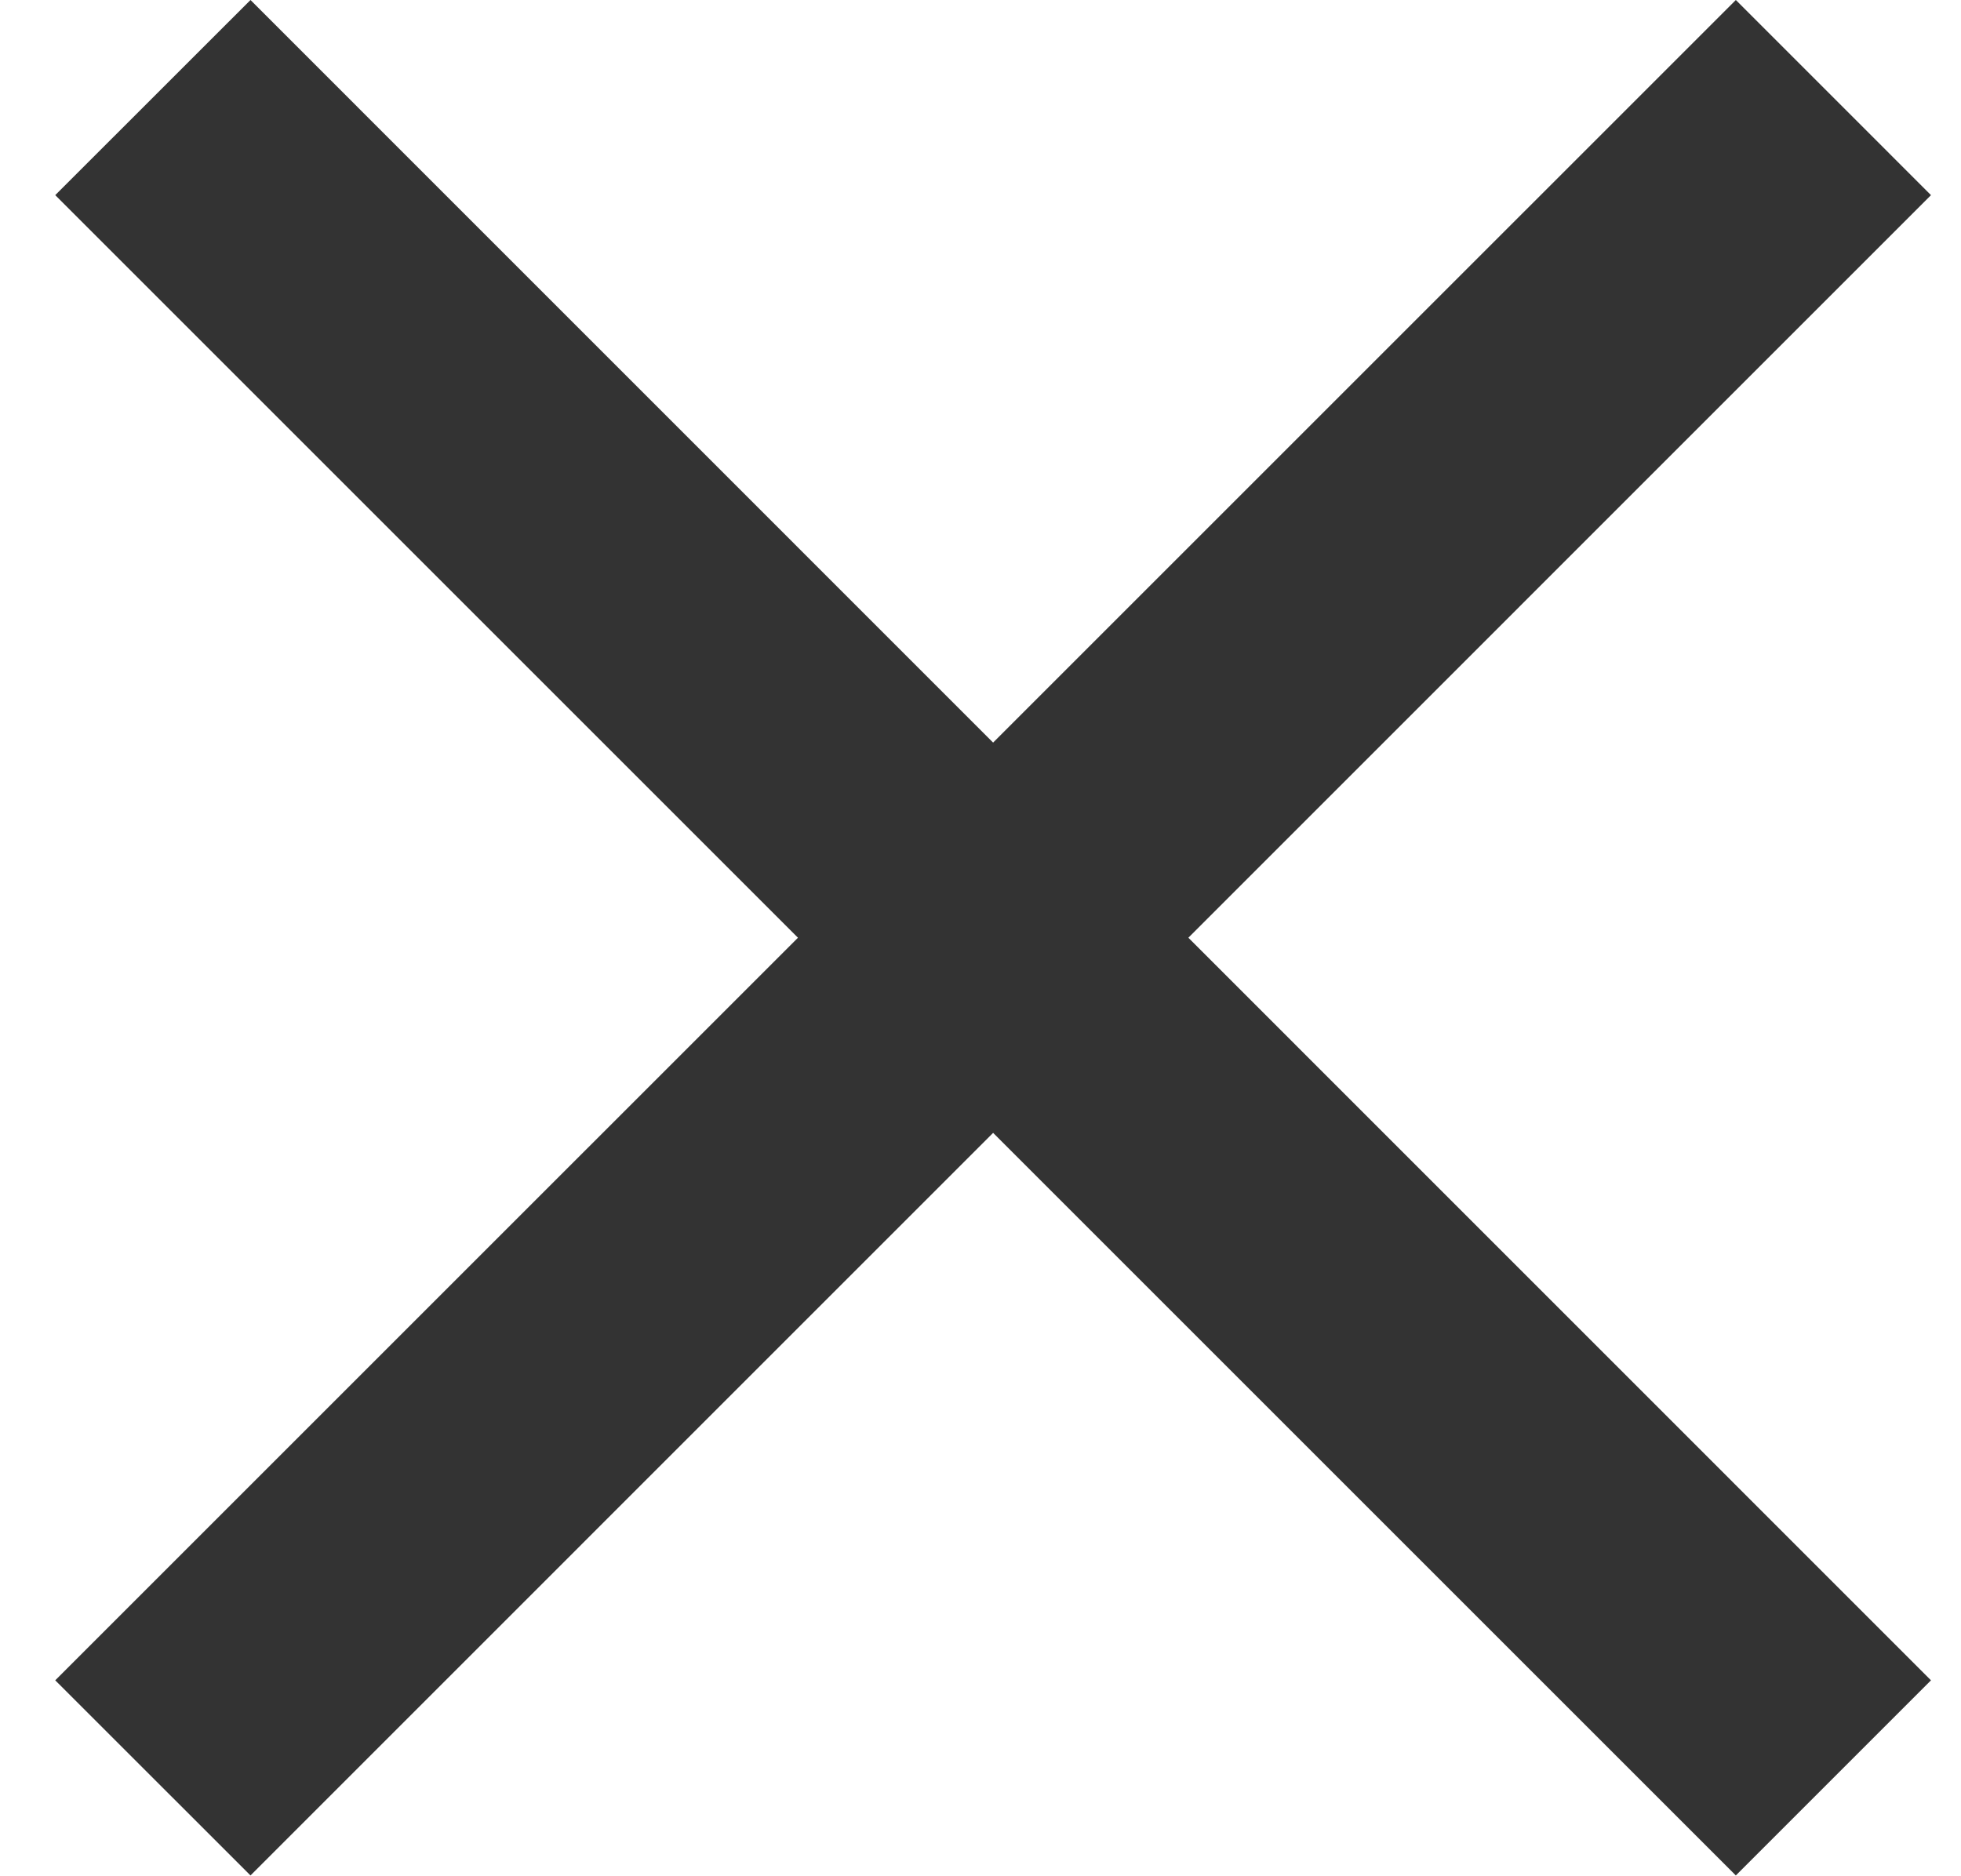
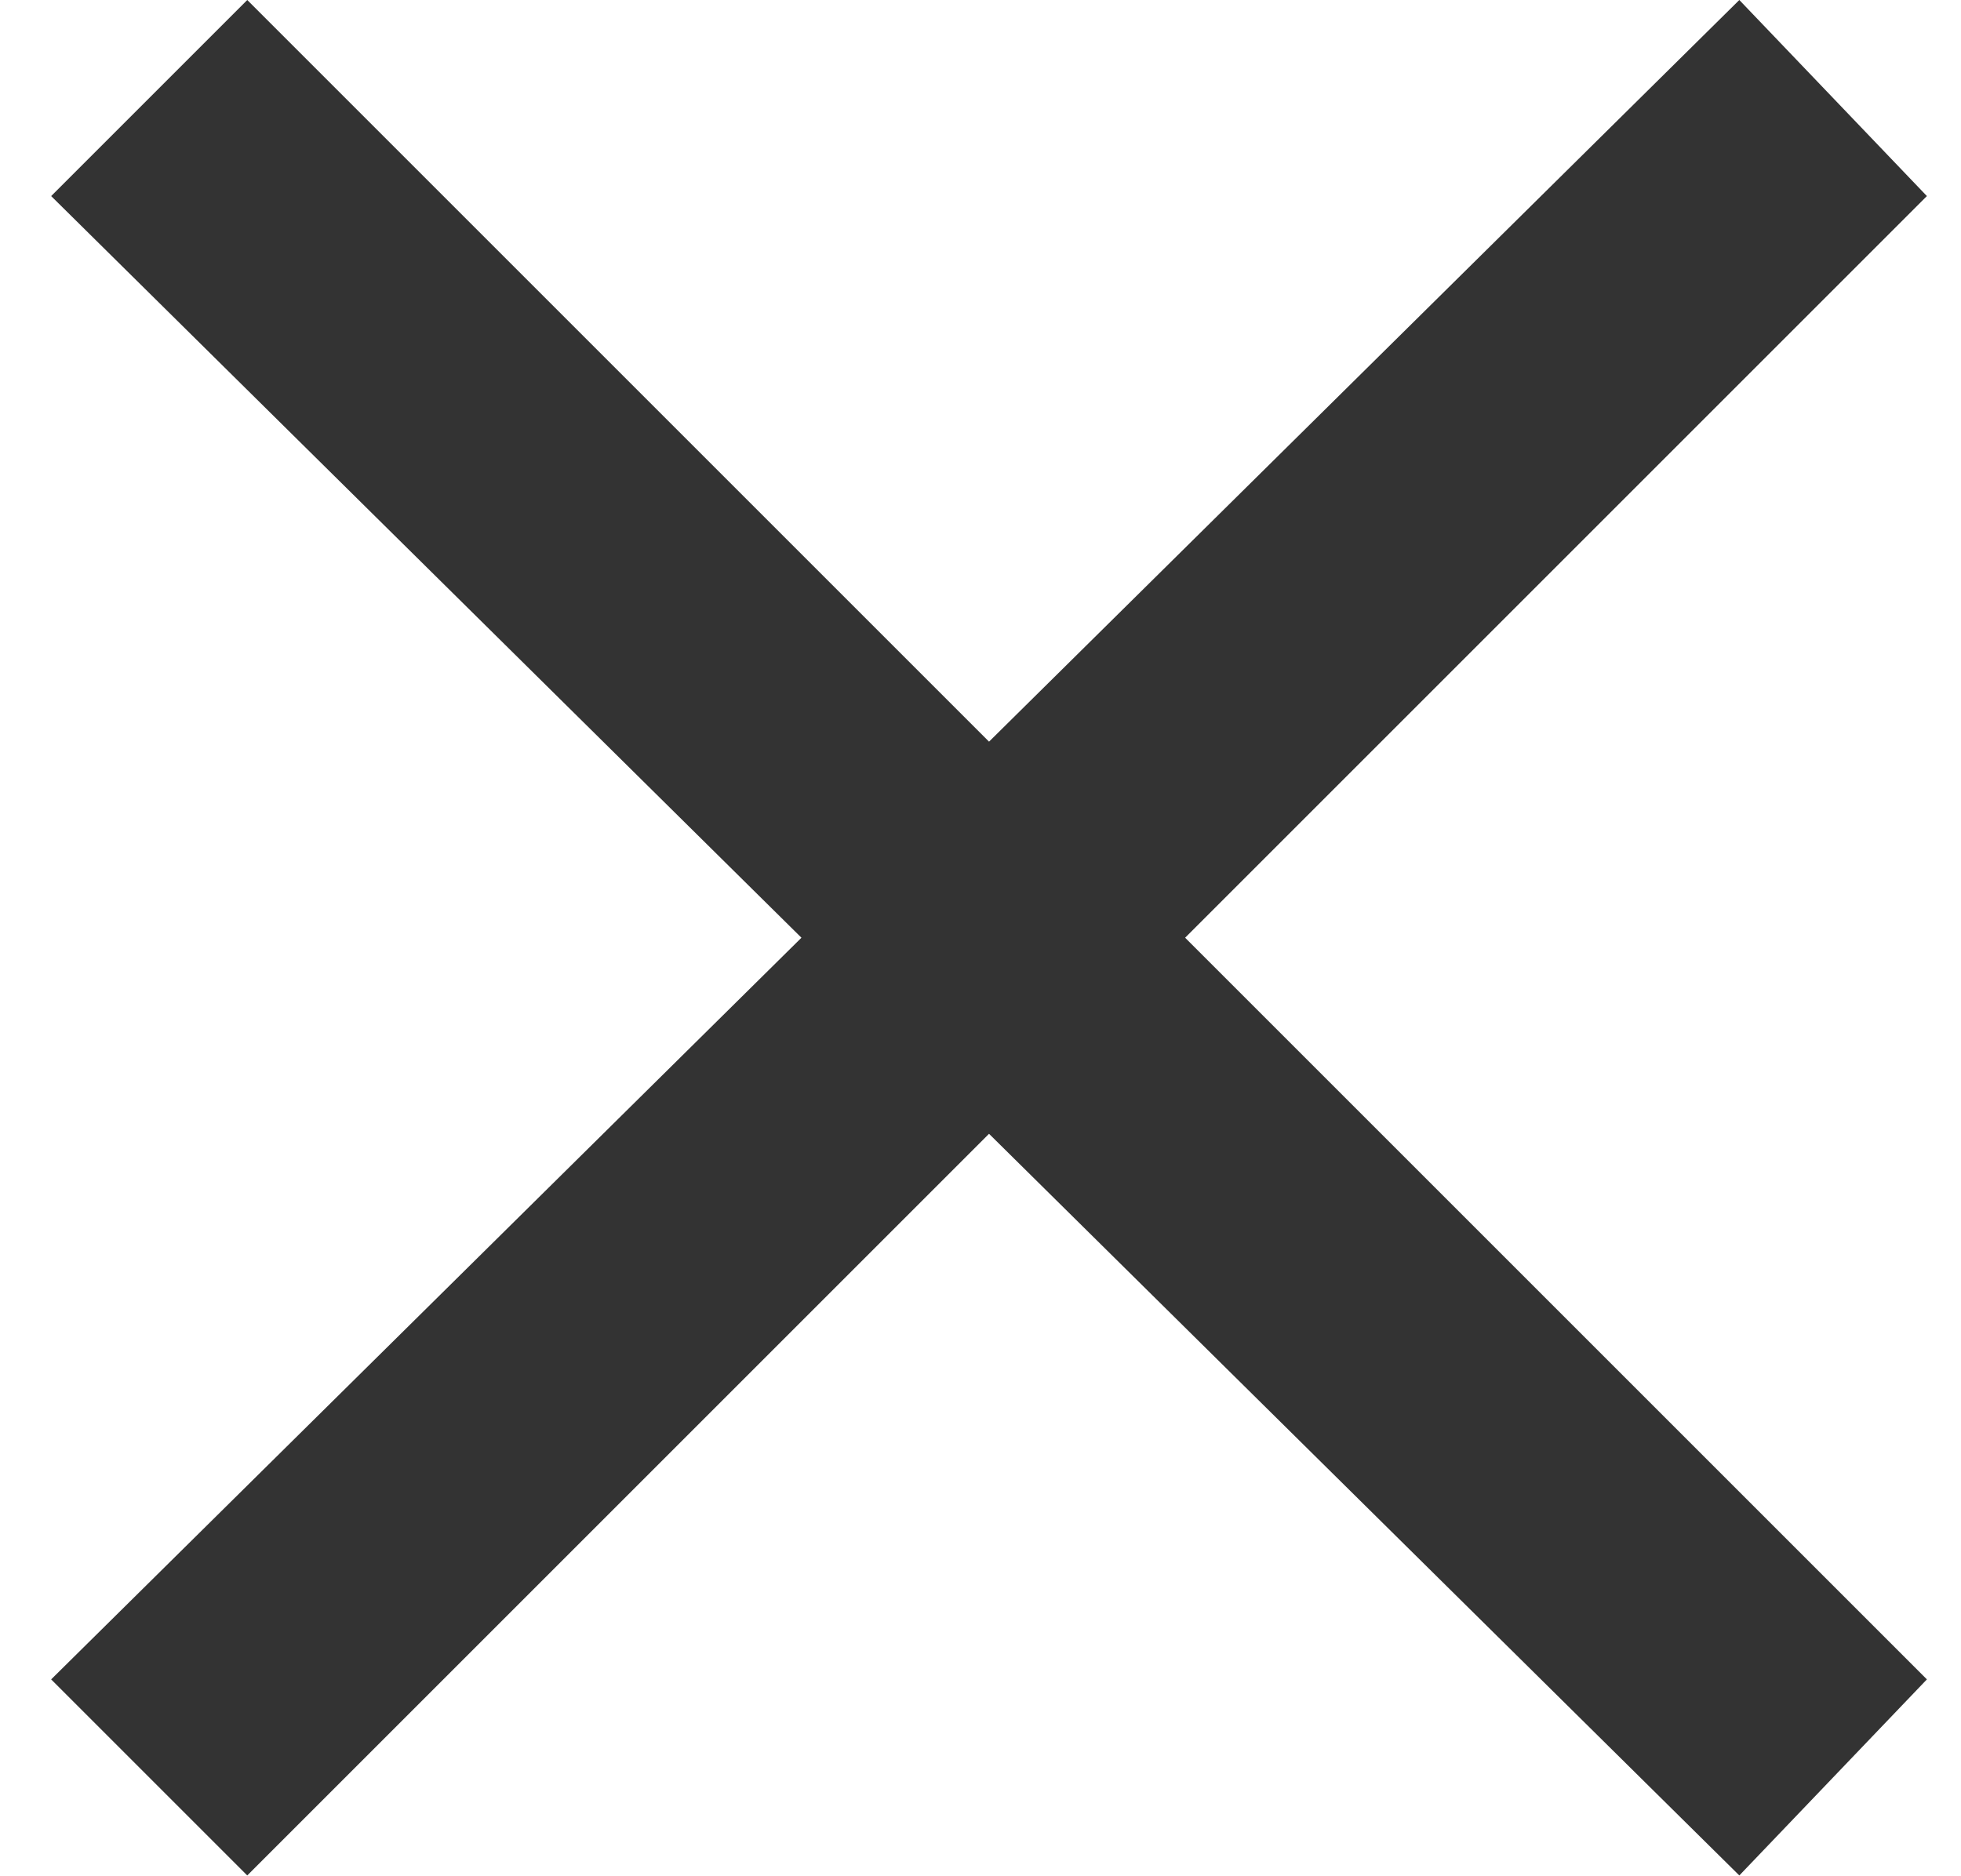
- <svg xmlns="http://www.w3.org/2000/svg" width="23px" height="22px" viewBox="0 0 23 22" version="1.1">
-   <defs />
-   <g id="fd-examples" stroke="none" stroke-width="1" fill="none" fill-rule="evenodd">
-     <g id="Artboard-Copy-3" transform="translate(-1159, -230)" fill="#333333">
-       <polygon id="␡" points="1181.648 232.289 1179.359 230 1170.648 238.711 1161.938 230 1159.648 232.289 1168.359 241 1159.648 249.711 1161.938 252 1170.648 243.289 1179.359 252 1181.648 249.711 1172.938 241" />
-     </g>
-   </g>
+ <svg xmlns="http://www.w3.org/2000/svg" version="1.1" id="Layer_1" x="0px" y="0px" viewBox="0 0 23 22" style="enable-background:new 0 0 23 22;" xml:space="preserve">
+   <style type="text/css">
+ 	.st0{fill:#333333;}
+ </style>
+   <polygon id="_x2421_" class="st0" points="22.6,2.3 20.4,0 11.6,8.7 2.9,0 0.6,2.3 9.4,11 0.6,19.7 2.9,22 11.6,13.3 20.4,22   22.6,19.7 13.9,11 " />
</svg>
